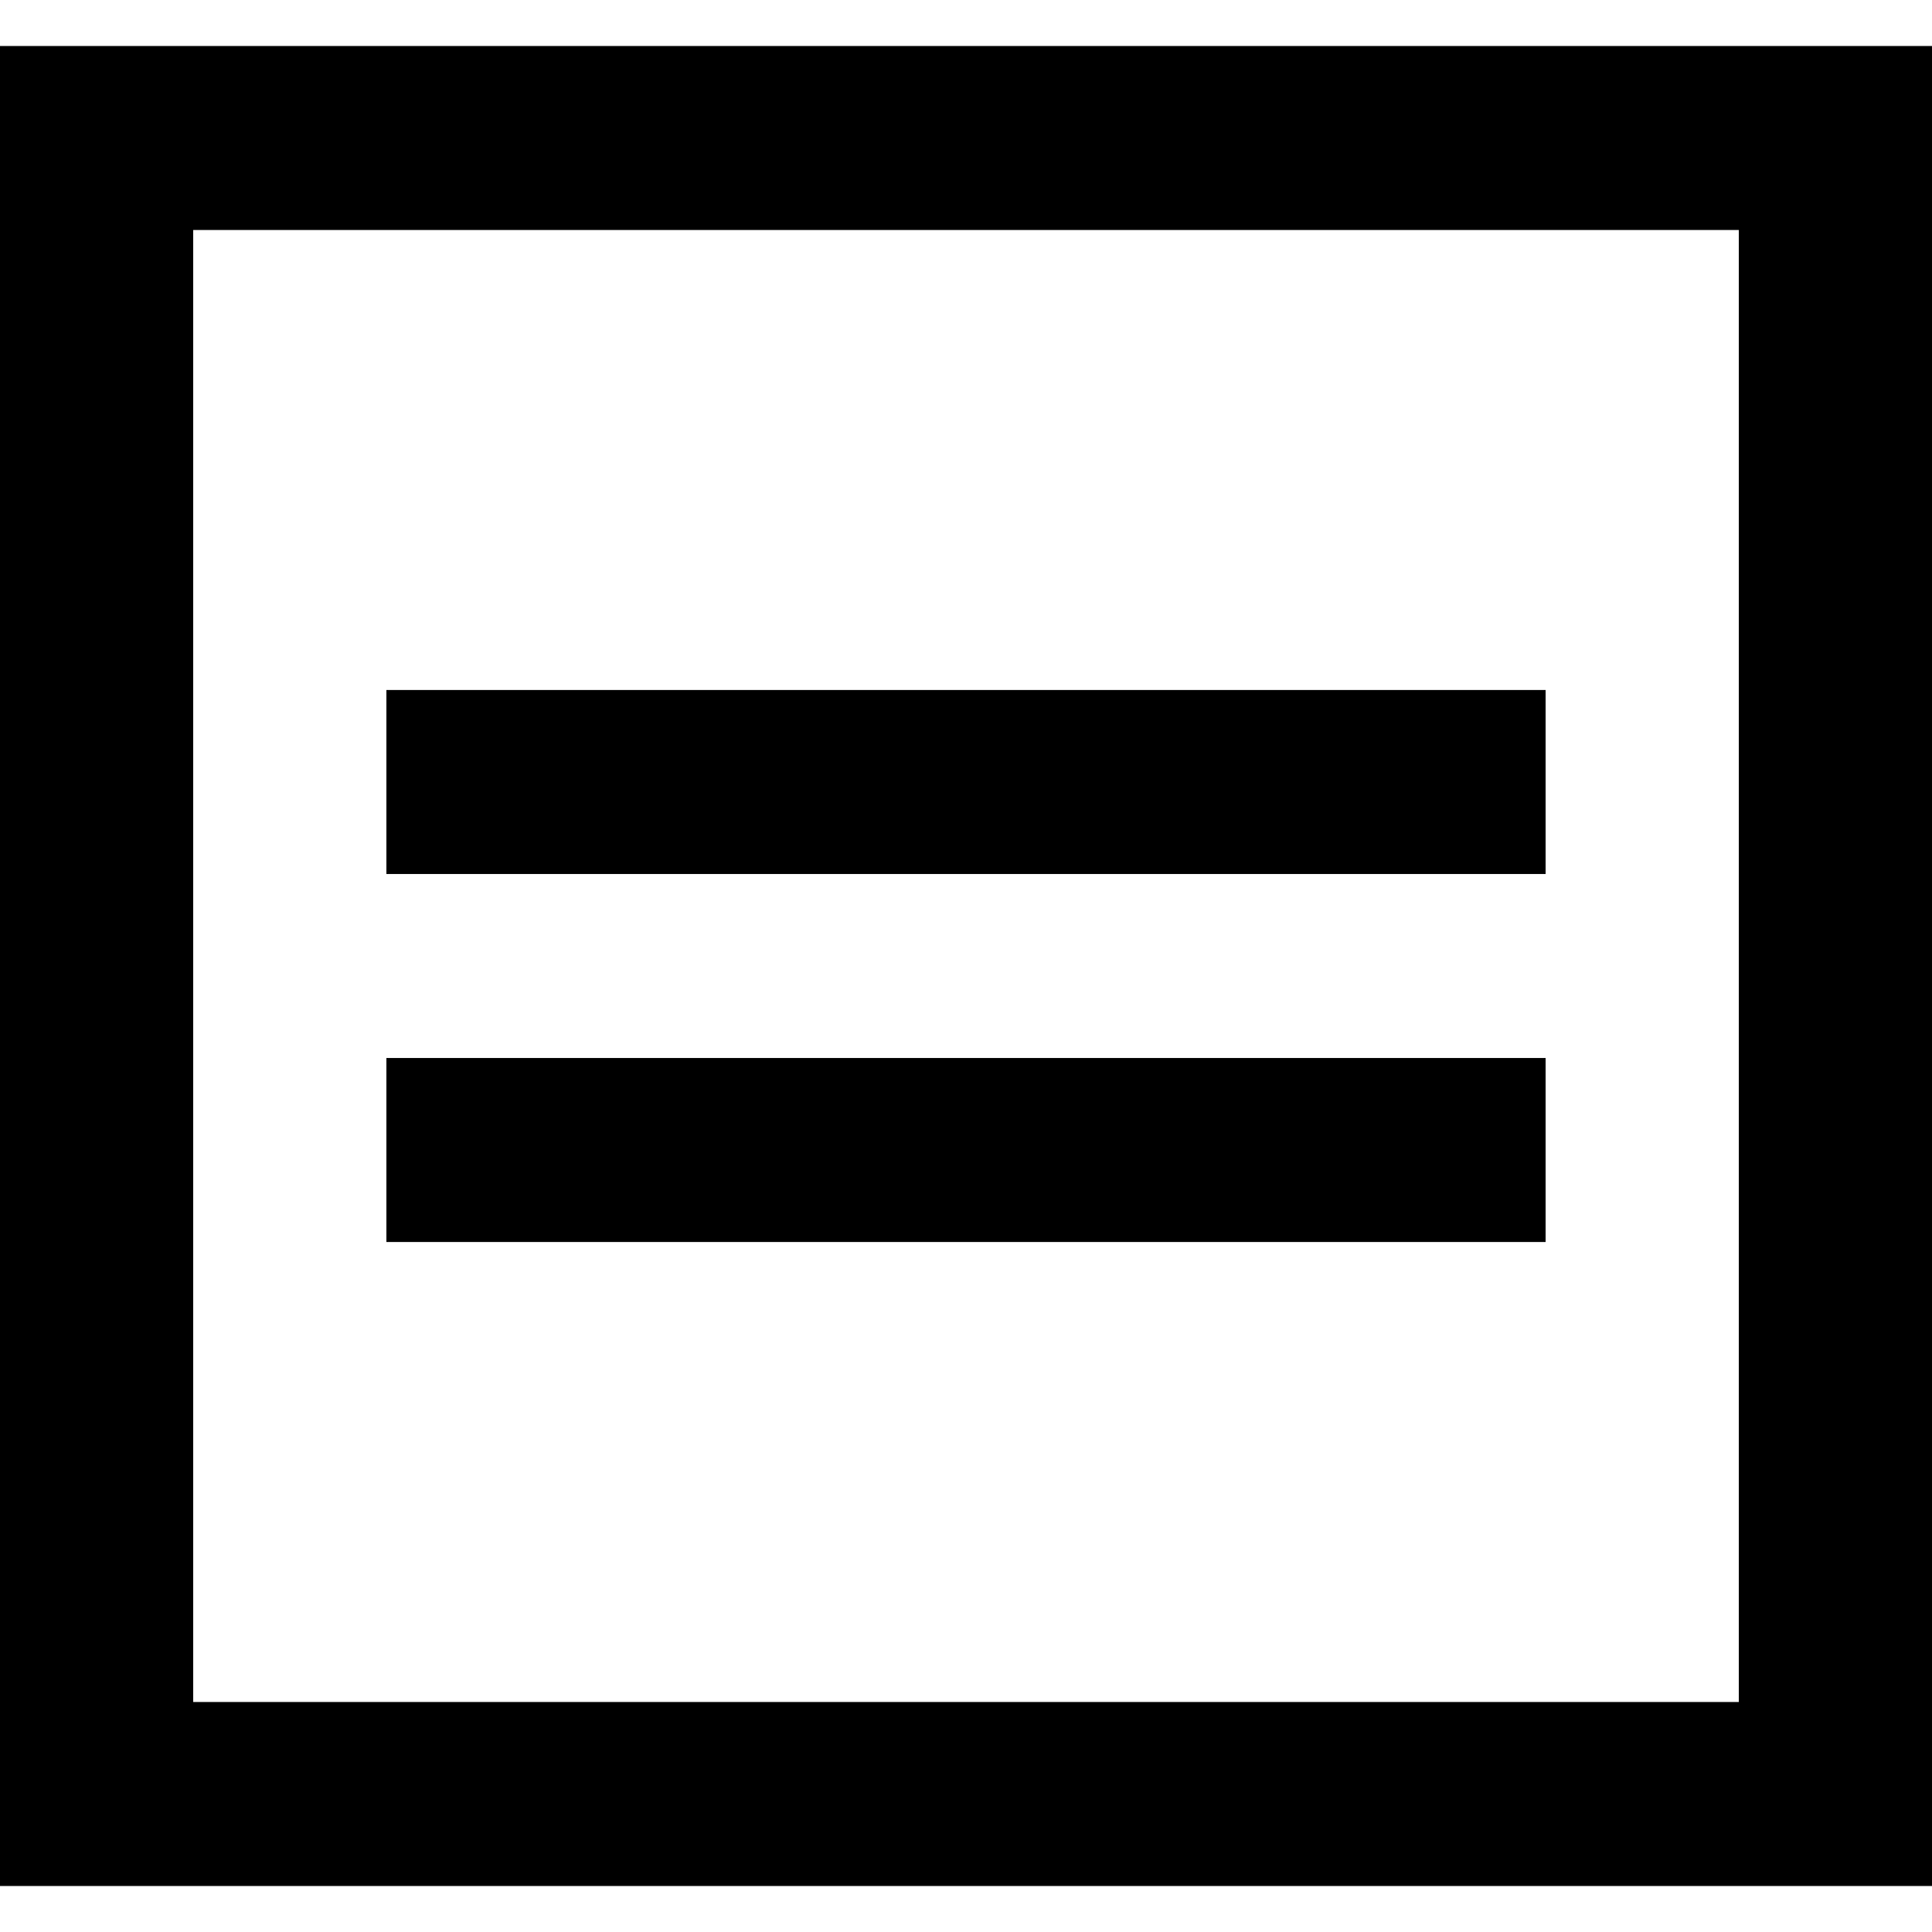
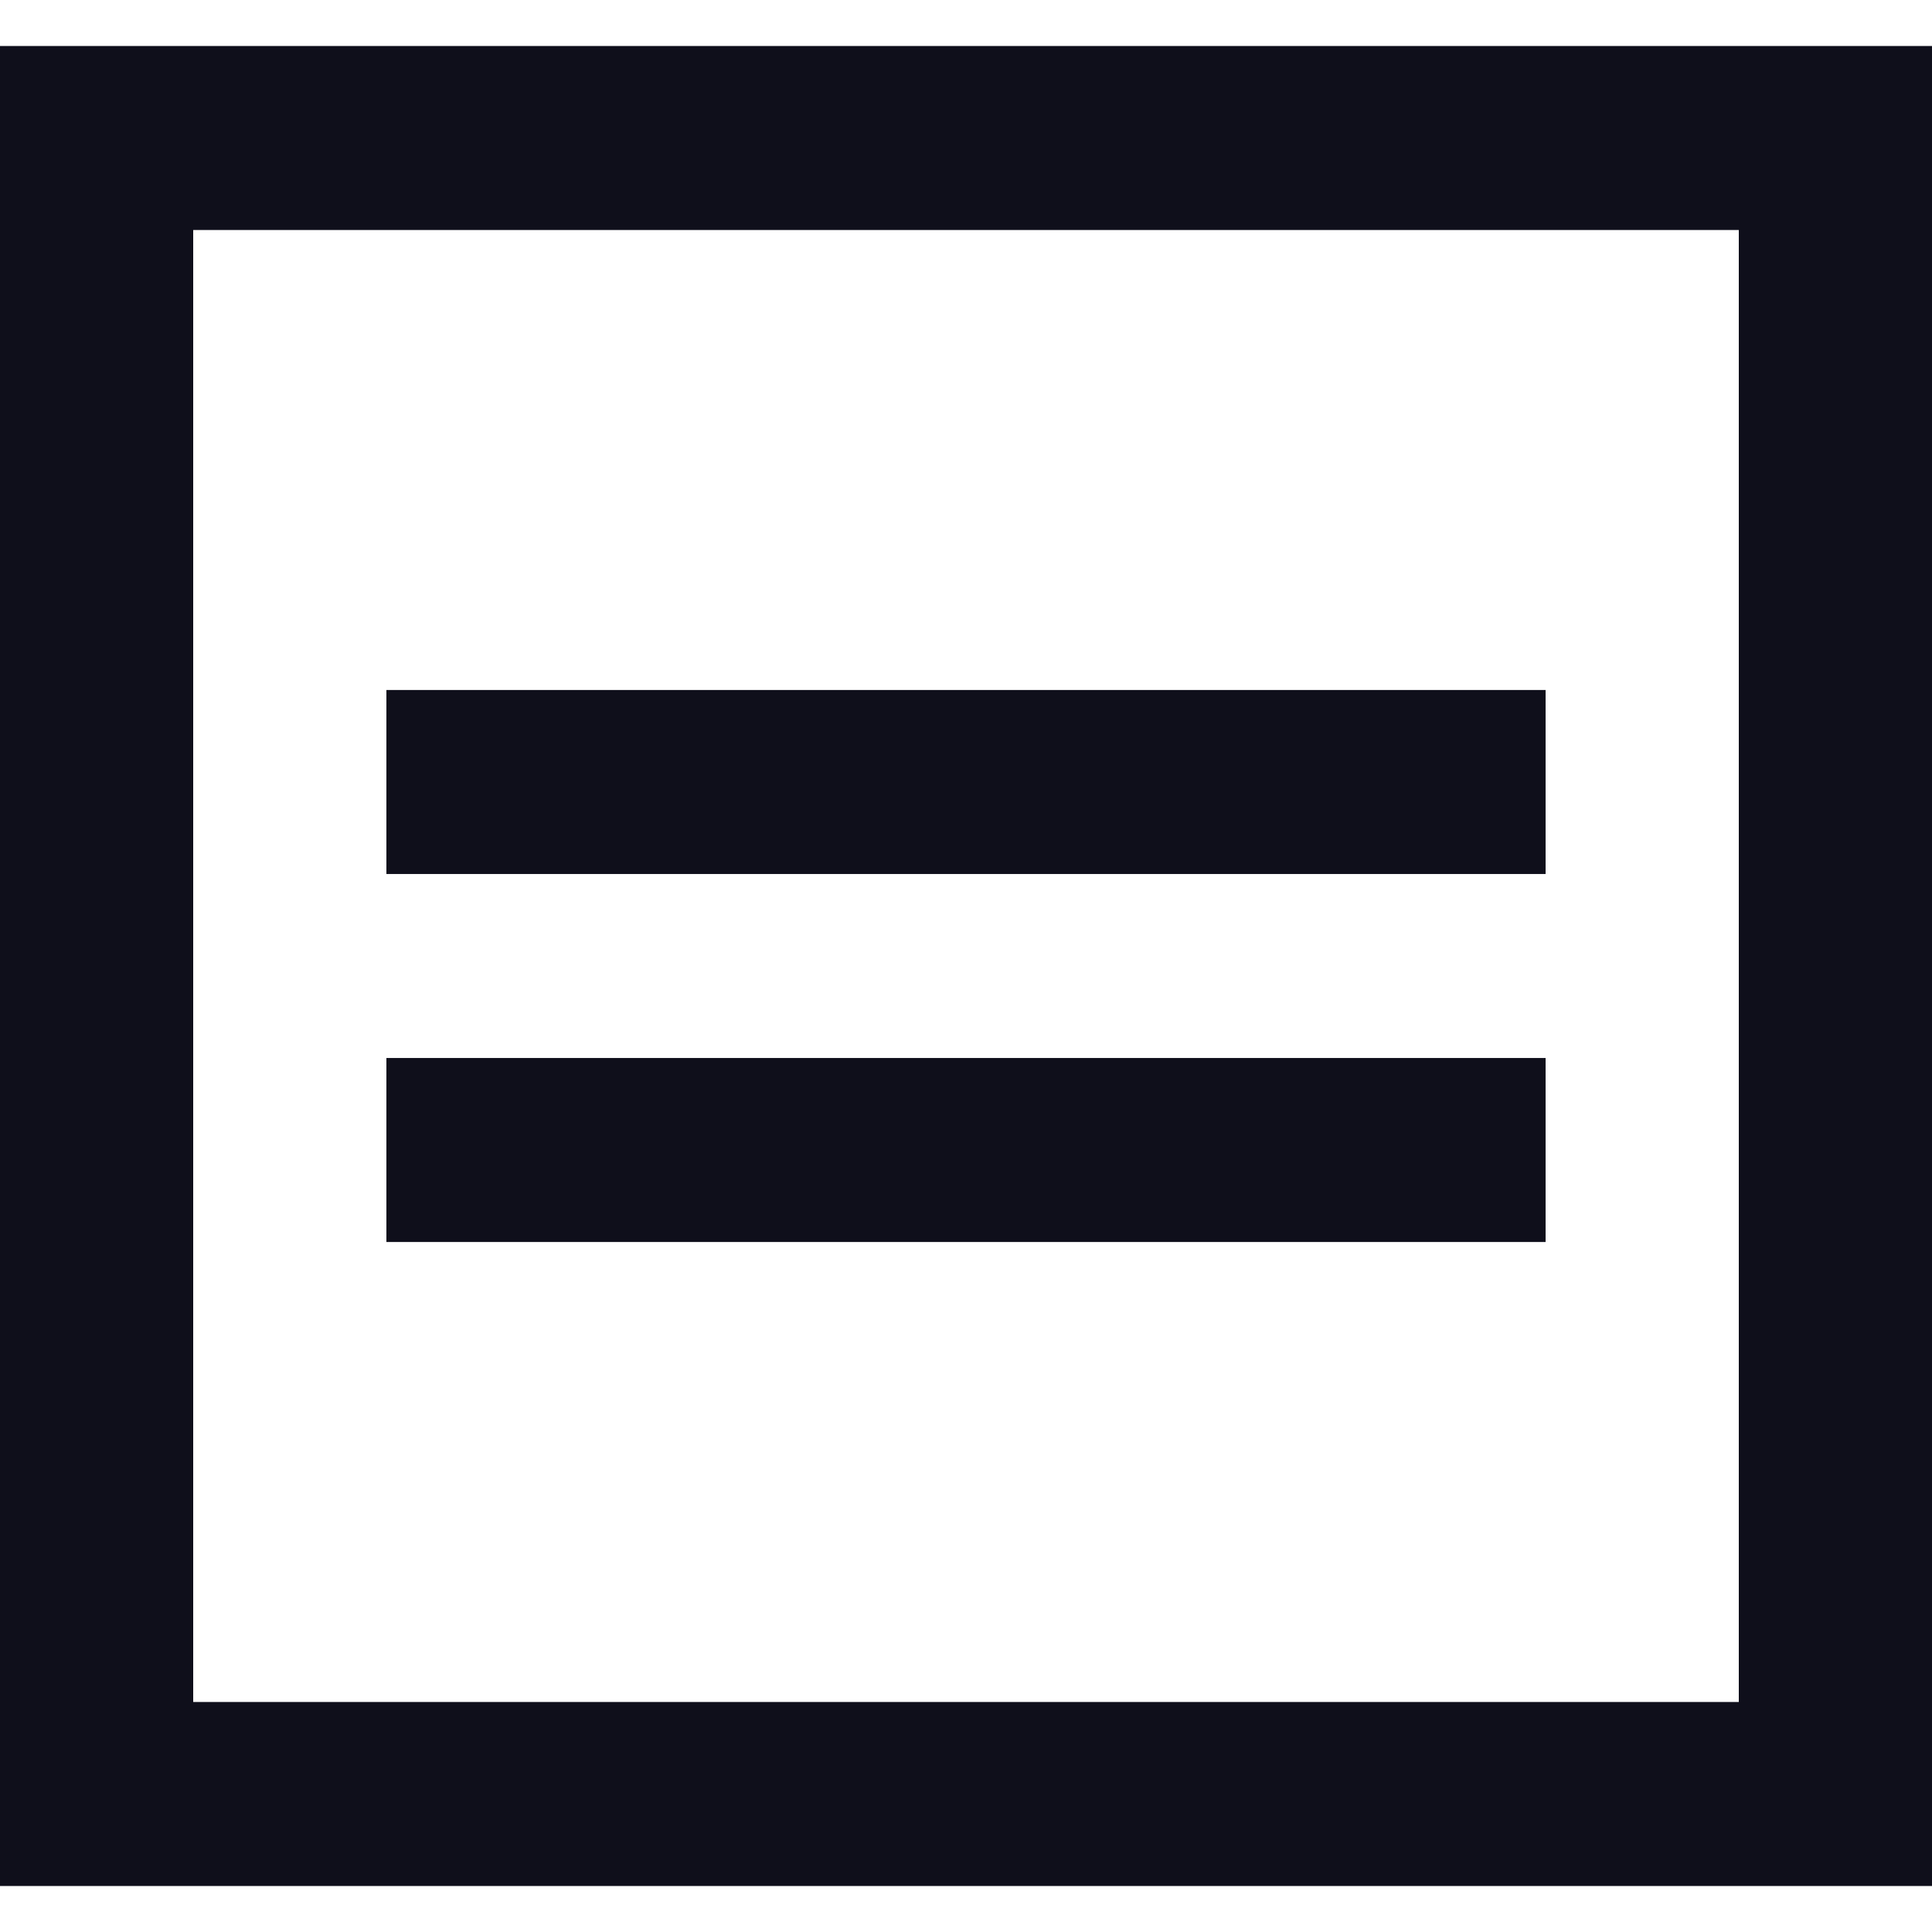
- <svg xmlns="http://www.w3.org/2000/svg" viewBox="0 -0.5 21 21">
+ <svg xmlns="http://www.w3.org/2000/svg" viewBox="0 -0.5 21 21" fill="#0f0f1b">
  <path fill-rule="evenodd" clip-rule="evenodd" d="M4.2 13h12.6v-2H4.2v2Zm0-4h12.6V7H4.2v2Zm-2.1 9h16.8V2H2.1v16ZM0 20h21V0H0v20Z" />
</svg>
